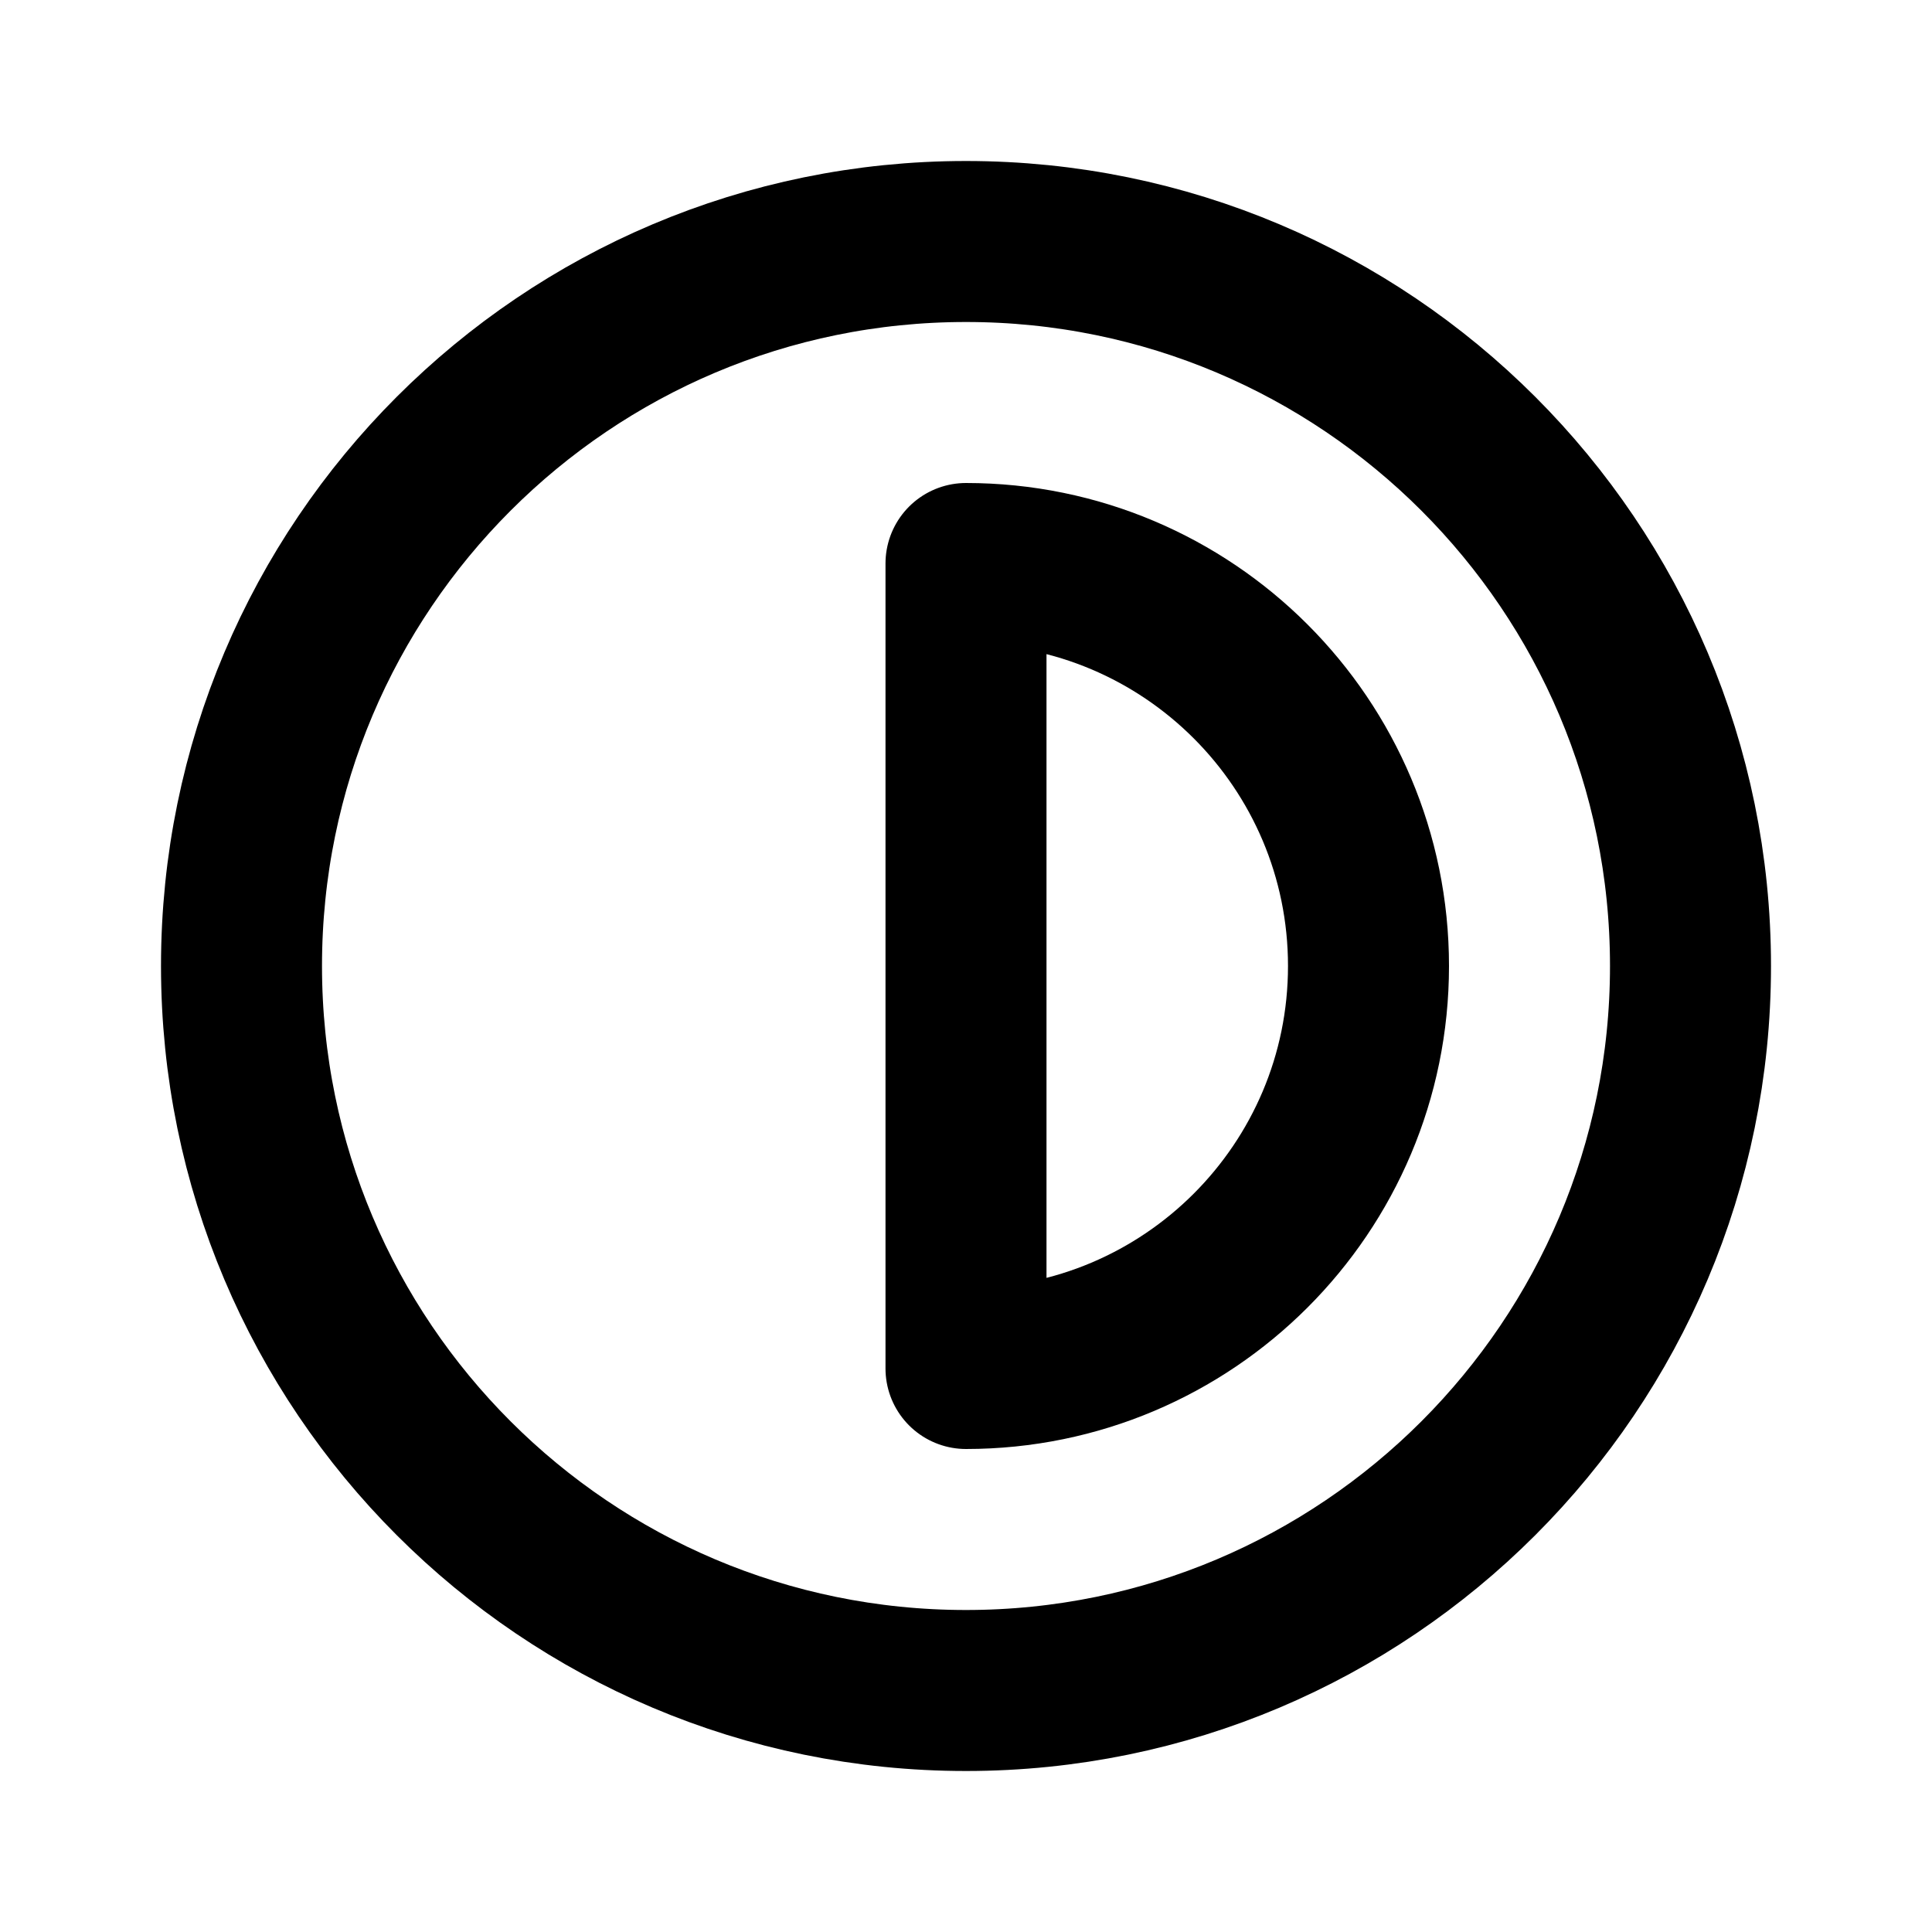
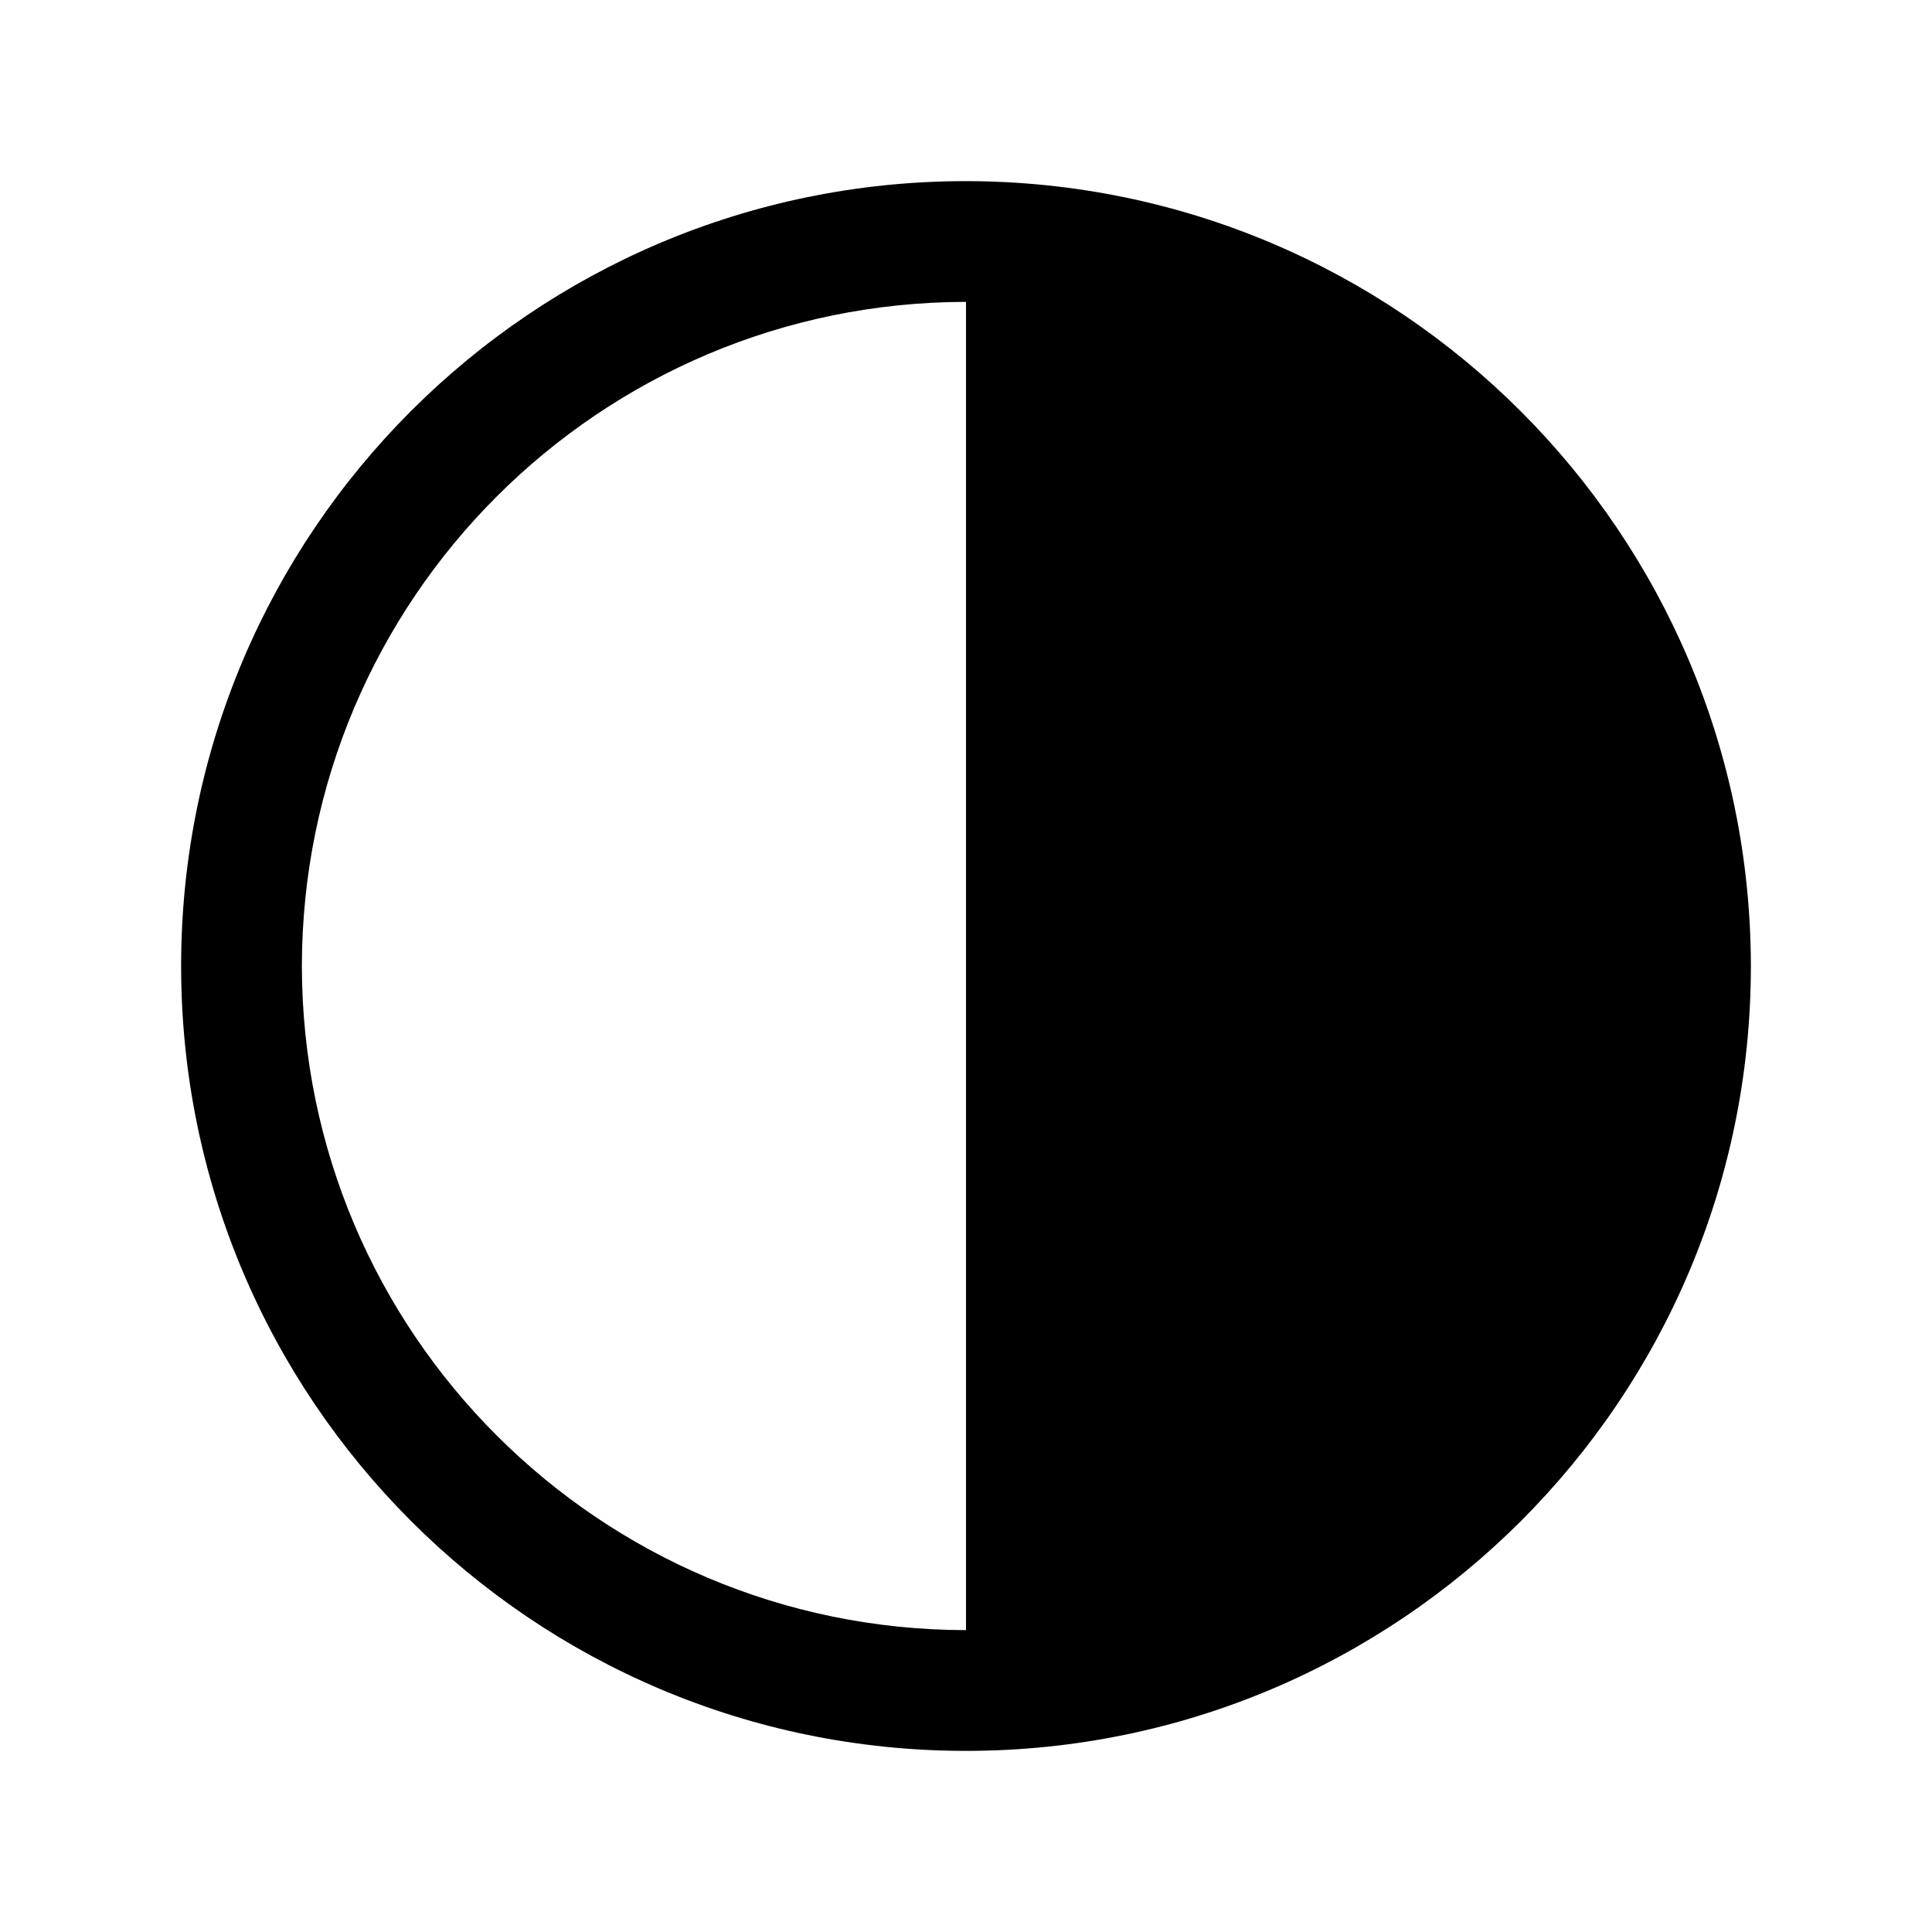
- <svg xmlns="http://www.w3.org/2000/svg" width="24" height="24" viewBox="0 0 24 24" fill="none" stroke="currentColor" stroke-width="2" stroke-linecap="round" stroke-linejoin="round">
-   <path d="M3 12a9 9 0 1 0 18 0a9 9 0 1 0 -18 0" />
-   <path d="M12 17a5 5 0 0 0 0 -10v10" />
+ <svg xmlns="http://www.w3.org/2000/svg" viewBox="0 0 256 256" fill="currentColor">
+   <path d="M128,24A104,104,0,1,0,232,128,104.11,104.11,0,0,0,128,24ZM40,128a88.1,88.1,0,0,1,88-88V216A88.1,88.1,0,0,1,40,128Z" />
</svg>
